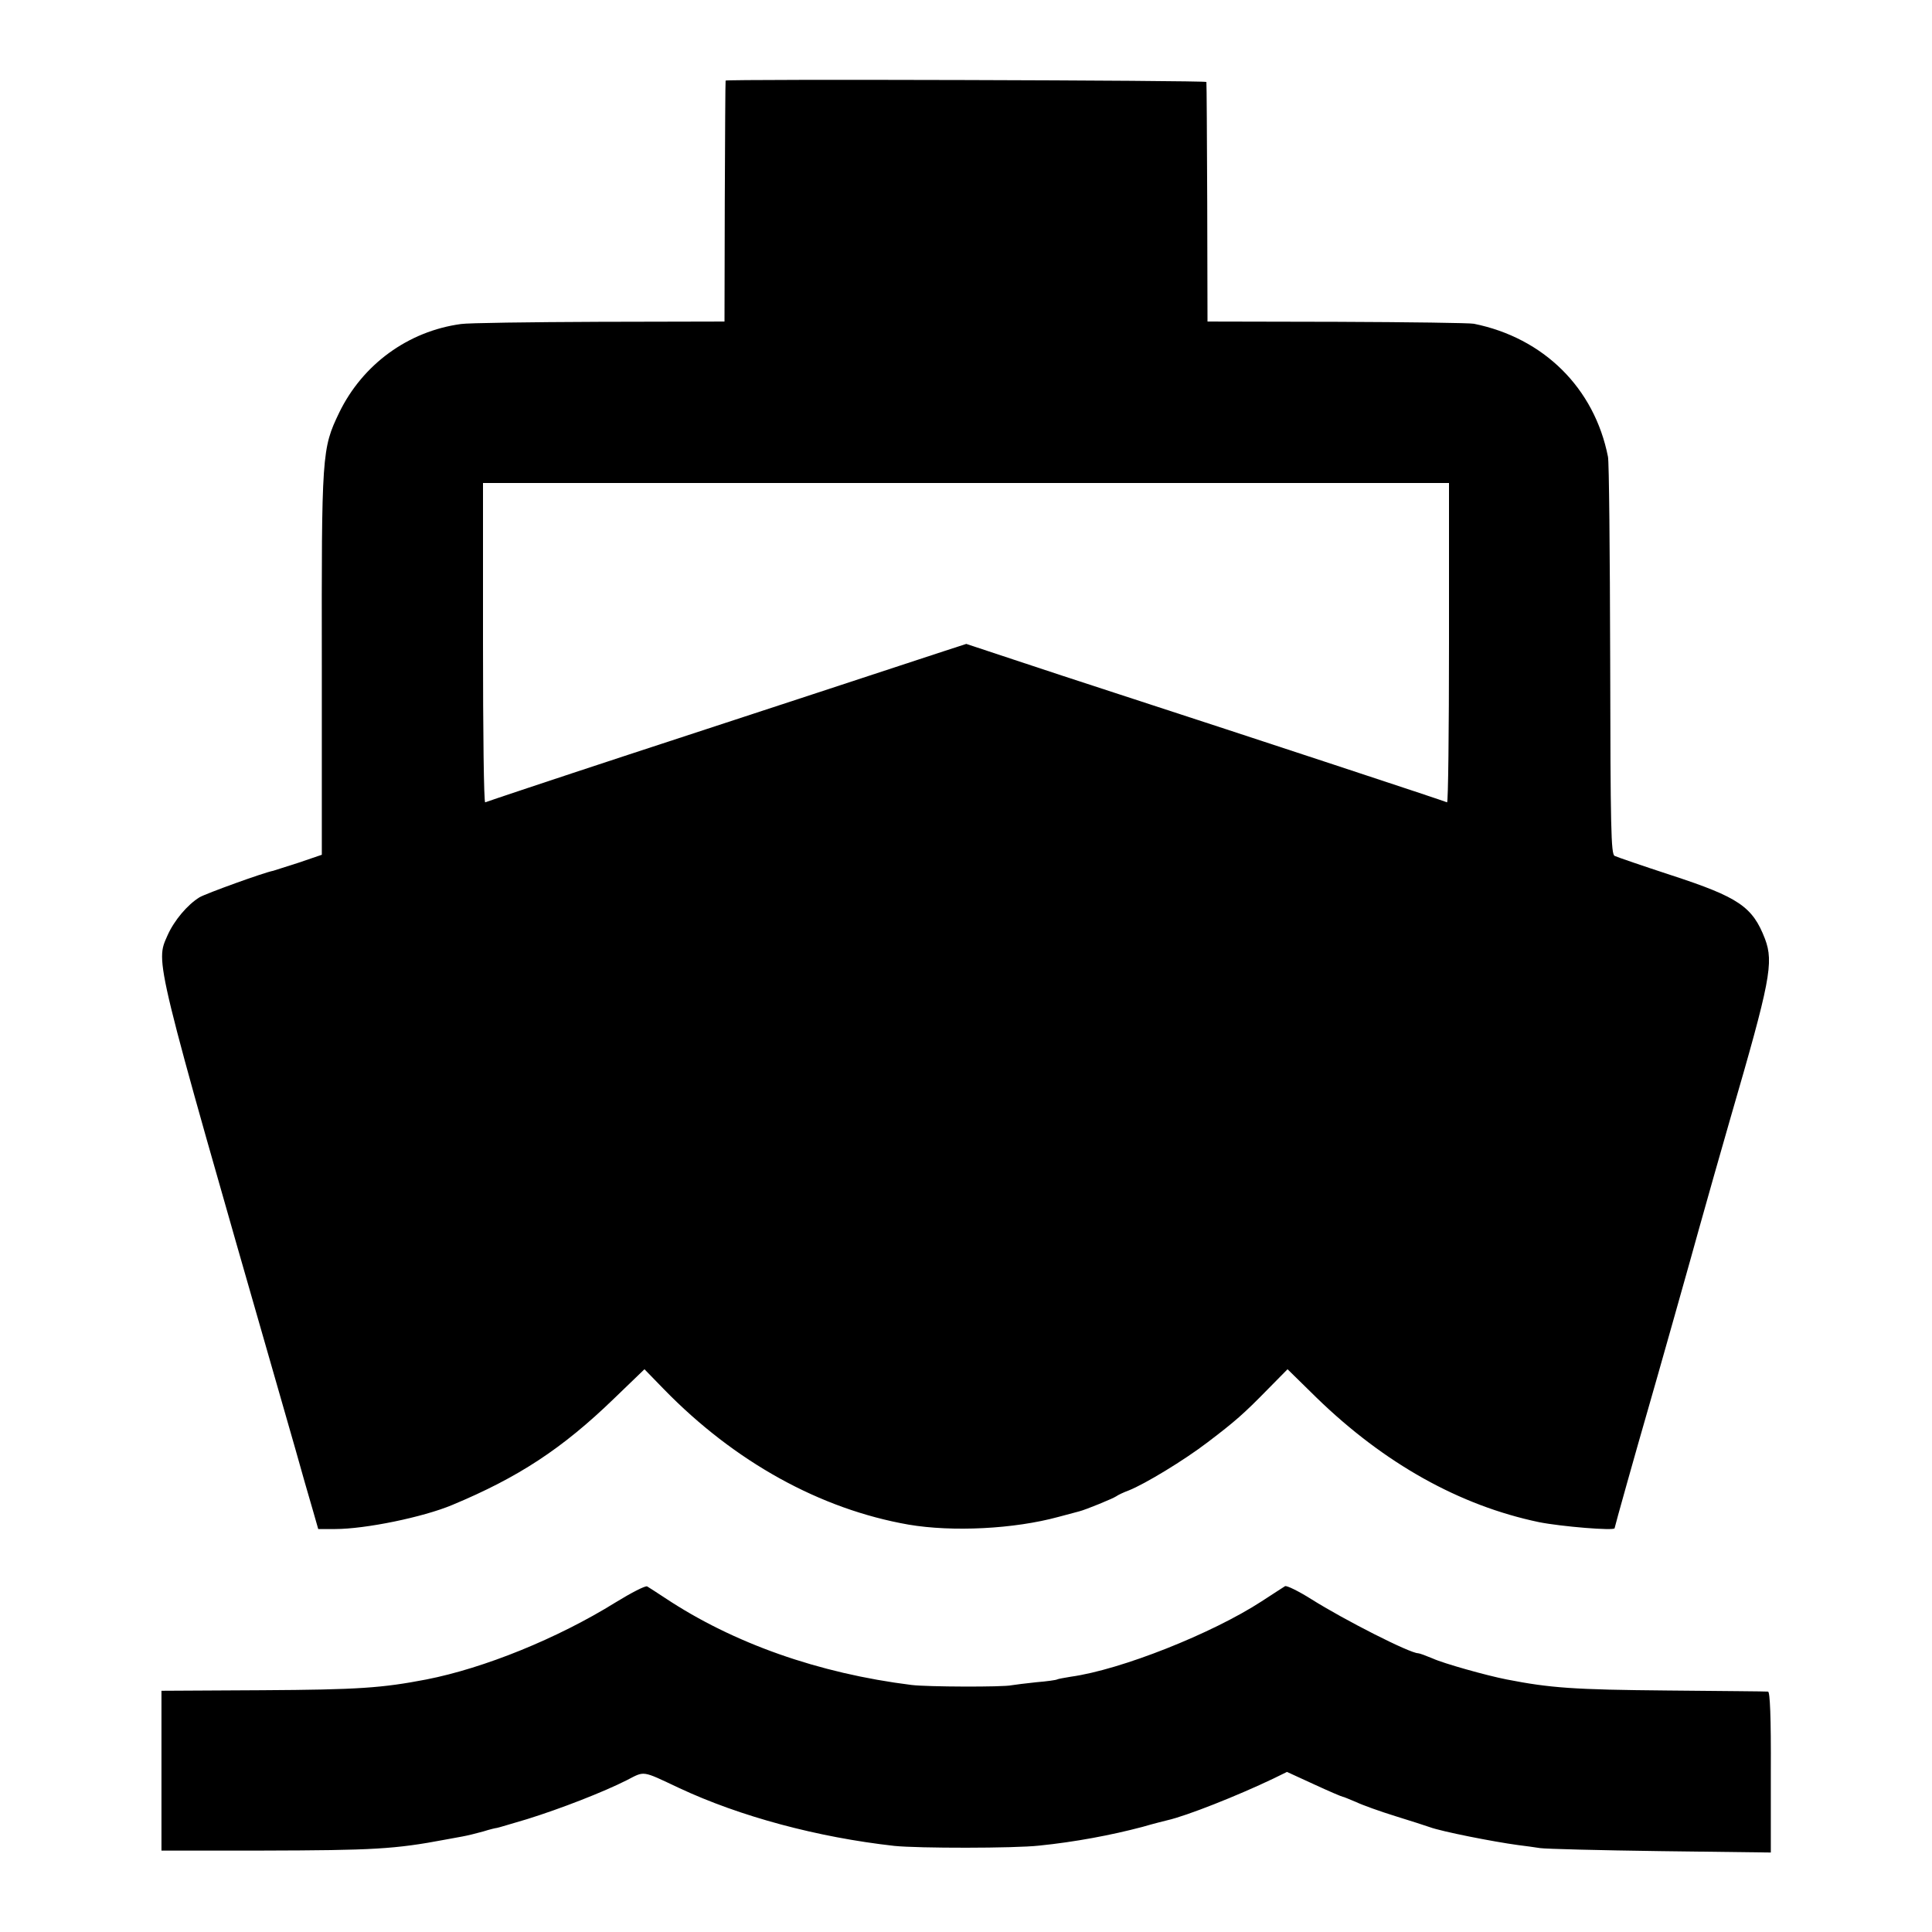
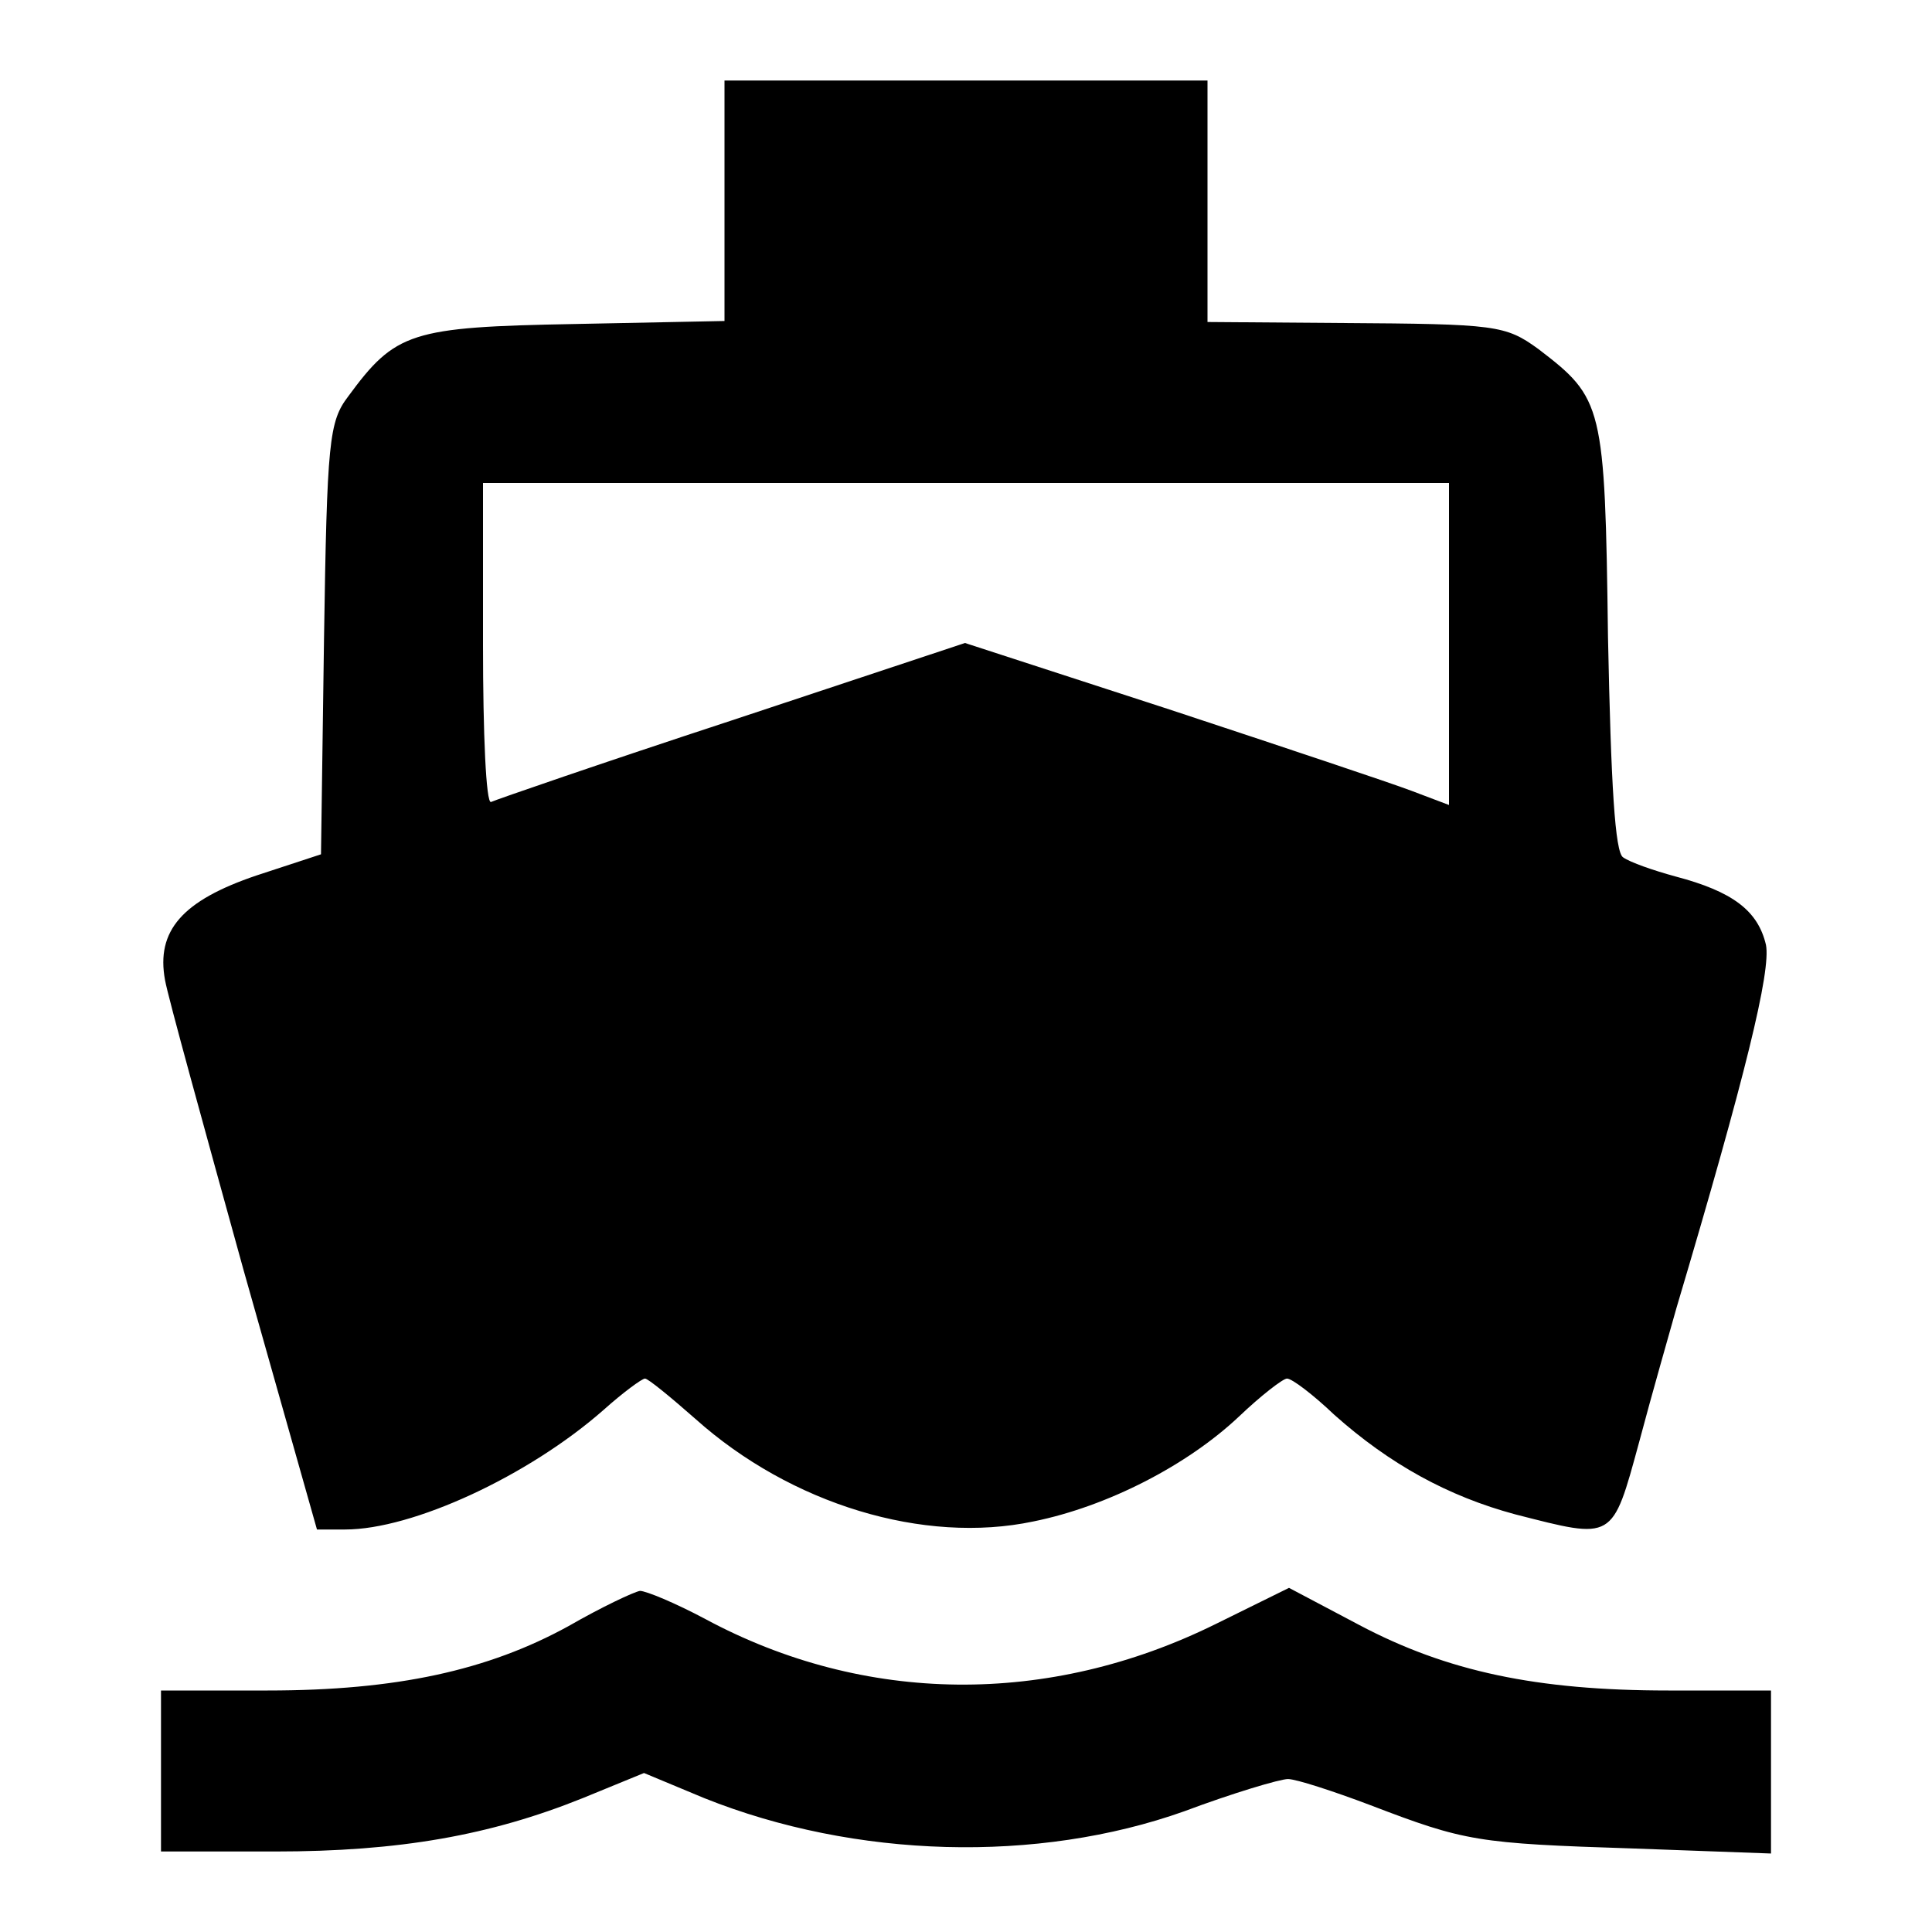
- <svg xmlns="http://www.w3.org/2000/svg" version="1.0" width="700pt" height="700pt" viewBox="0 0 700 700" preserveAspectRatio="xMidYMid meet">
-   <g transform="translate(0,700) scale(0.1,-0.1)" fill="#000000" stroke="none">
-     <path d="M2629 6708 c-1 -2 -2 -199 -3 -438 l-1 -435 -455 -1 c-250 -1 -475 -4 -500 -8 -191 -26 -356 -146 -441 -321 -63 -131 -64 -148 -63 -917 l0 -685 -85 -29 c-47 -15 -88 -28 -91 -29 -33 -6 -243 -82 -267 -96 -44 -27 -92 -84 -116 -138 -44 -100 -53 -64 400 -1641 47 -162 90 -315 97 -340 7 -25 21 -73 31 -107 l18 -63 61 0 c110 0 319 43 424 87 240 100 399 204 587 386 l110 106 70 -72 c257 -264 567 -435 887 -491 159 -27 382 -16 543 28 33 9 67 18 75 20 24 6 124 47 135 55 5 4 26 14 45 21 58 23 200 109 285 174 100 76 131 103 219 193 l71 72 105 -103 c246 -239 519 -391 806 -451 80 -16 274 -32 274 -22 0 4 80 289 120 427 20 68 172 606 185 655 17 61 89 316 115 405 144 495 157 562 125 648 -45 117 -95 151 -340 231 -104 34 -197 66 -205 70 -13 7 -15 98 -16 712 -1 387 -4 717 -8 734 -49 249 -233 431 -486 482 -14 3 -236 6 -495 7 l-470 1 -1 430 c-1 237 -2 433 -3 438 -1 6 -1739 11 -1742 5z m2621 -2039 c0 -319 -3 -578 -7 -576 -7 4 -689 229 -1208 398 -104 34 -267 87 -362 119 l-172 57 -83 -27 c-203 -67 -673 -221 -1143 -375 -280 -92 -513 -170 -517 -172 -5 -2 -8 257 -8 576 l0 581 1750 0 1750 0 0 -581z" />
-     <path d="M2230 1194 c-211 -131 -476 -238 -685 -279 -161 -31 -247 -37 -595 -39 l-365 -2 0 -289 0 -290 365 0 c403 1 480 5 665 40 17 3 44 8 60 11 17 3 50 11 75 18 25 8 47 13 50 13 3 0 52 15 110 32 122 38 276 98 361 141 66 34 53 36 189 -28 222 -104 503 -179 780 -210 86 -9 436 -9 525 1 129 13 262 38 375 68 41 12 82 22 90 24 70 16 252 88 384 151 l49 24 98 -45 c54 -25 101 -45 104 -45 3 0 24 -9 48 -19 23 -11 87 -34 142 -51 55 -17 111 -35 125 -40 43 -16 231 -53 320 -65 25 -3 61 -8 80 -11 19 -3 215 -8 436 -11 l400 -5 0 291 c1 201 -3 291 -10 292 -6 1 -171 2 -366 4 -336 3 -423 9 -581 40 -72 14 -229 58 -268 76 -24 10 -48 19 -53 19 -30 0 -268 121 -387 196 -46 29 -89 50 -95 47 -6 -4 -44 -28 -85 -55 -180 -117 -510 -248 -691 -273 -24 -4 -47 -8 -50 -10 -3 -2 -37 -7 -75 -10 -38 -4 -78 -9 -90 -11 -30 -7 -306 -6 -362 1 -337 42 -646 151 -893 315 -30 20 -60 39 -65 42 -6 4 -58 -23 -115 -58z" />
+ <svg xmlns="http://www.w3.org/2000/svg" version="1.0" width="192pt" height="192pt" viewBox="0 0 192 192" preserveAspectRatio="xMidYMid meet">
+   <g transform="translate(0,192) scale(0.1,-0.1)" fill="#000000" stroke="none">
+     <path d="M720 1721 l0 -120 -149 -3 c-163 -3 -178 -8 -225 -72 -19 -25 -21 -44 -24 -241 l-3 -214 -64 -21 c-74 -25 -100 -55 -91 -104 3 -17 39 -147 78 -288 l73 -258 28 0 c67 0 182 53 257 119 19 17 38 31 41 31 3 0 25 -18 50 -40 95 -85 227 -125 336 -102 74 15 153 56 204 104 22 21 44 38 48 38 5 0 26 -16 47 -36 55 -49 113 -81 180 -99 98 -25 96 -27 123 72 13 49 30 108 37 133 69 232 94 335 89 361 -8 34 -33 53 -90 68 -22 6 -45 14 -52 19 -8 5 -12 71 -15 219 -3 231 -5 237 -69 286 -33 24 -42 25 -196 26 l-133 1 0 120 0 120 -240 0 -240 0 0 -119z m720 -441 l0 -160 -37 14 c-21 8 -129 44 -241 81 l-203 66 -232 -77 c-128 -42 -235 -79 -239 -81 -5 -2 -8 68 -8 156 l0 161 480 0 480 0 0 -160z" />
+     <path d="M565 304 c-80 -44 -171 -64 -299 -64 l-106 0 0 -80 0 -80 113 0 c124 0 214 16 306 53 l61 25 60 -25 c150 -60 331 -65 477 -13 48 18 95 32 103 32 8 0 45 -12 82 -26 94 -36 106 -38 261 -43 l137 -5 0 81 0 81 -102 0 c-131 0 -220 19 -307 65 l-70 37 -73 -36 c-166 -82 -349 -80 -507 5 -30 16 -59 28 -65 28 -6 -1 -38 -16 -71 -35z" />
  </g>
</svg>
